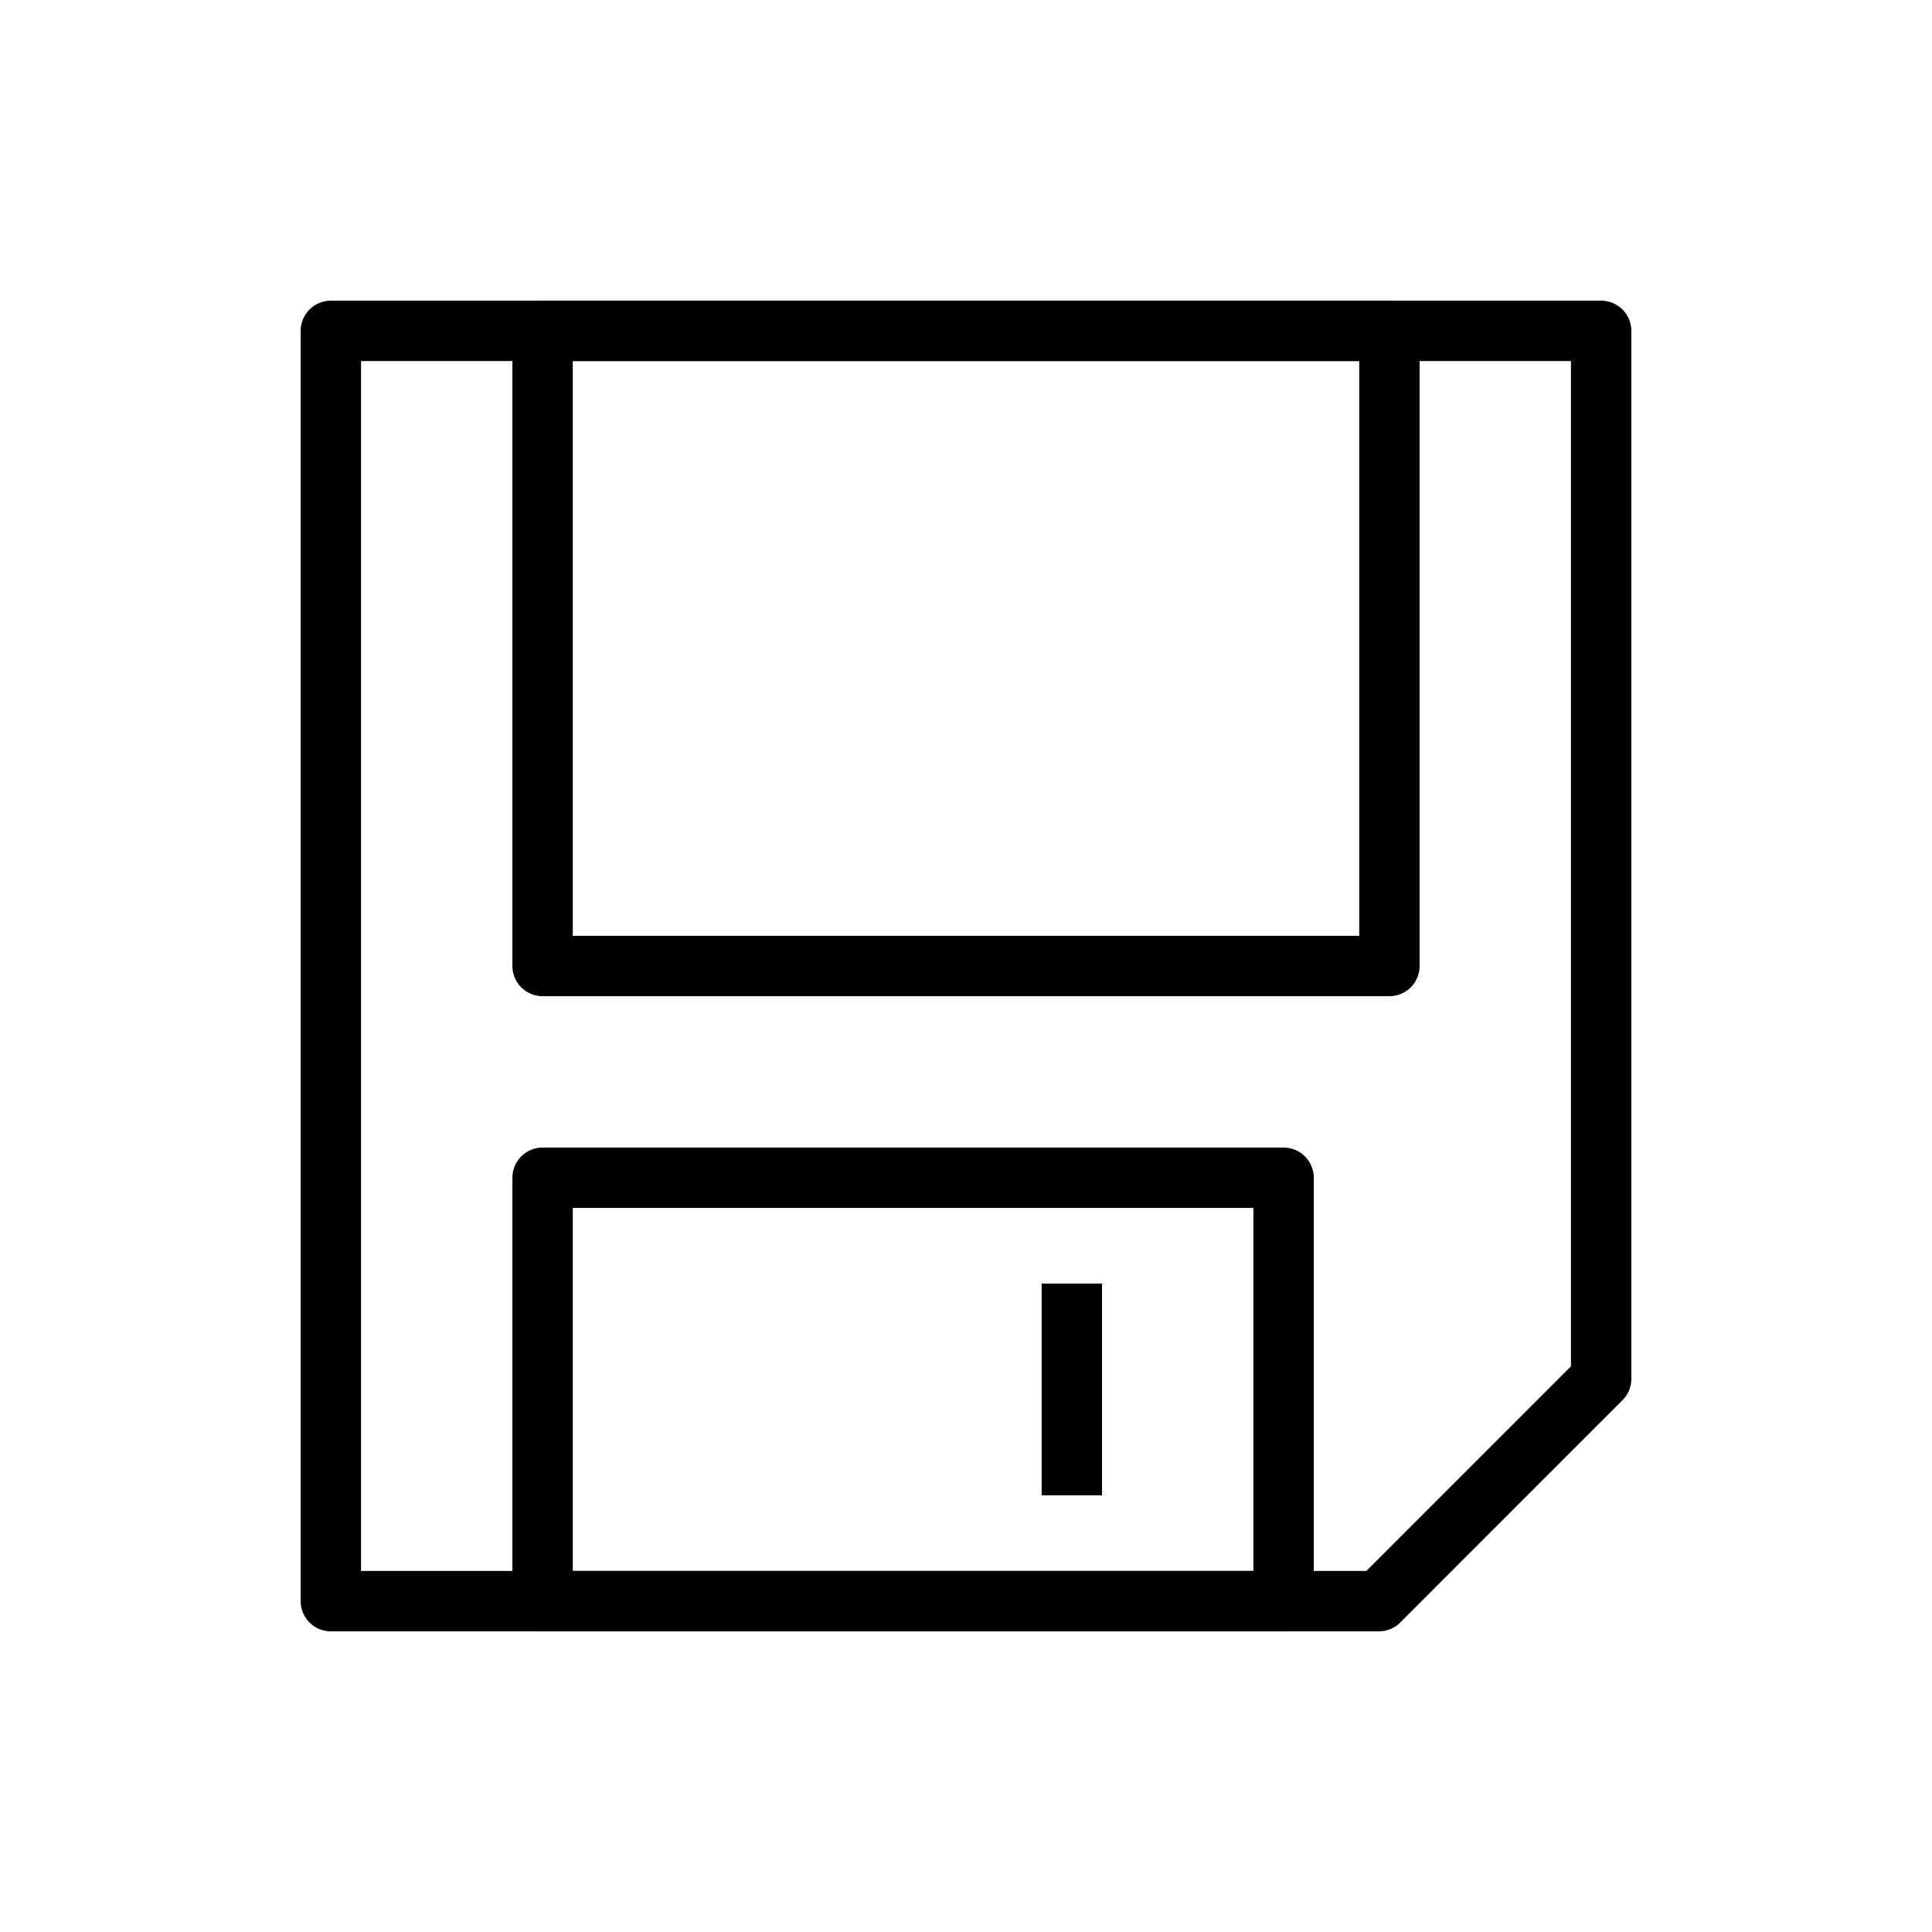
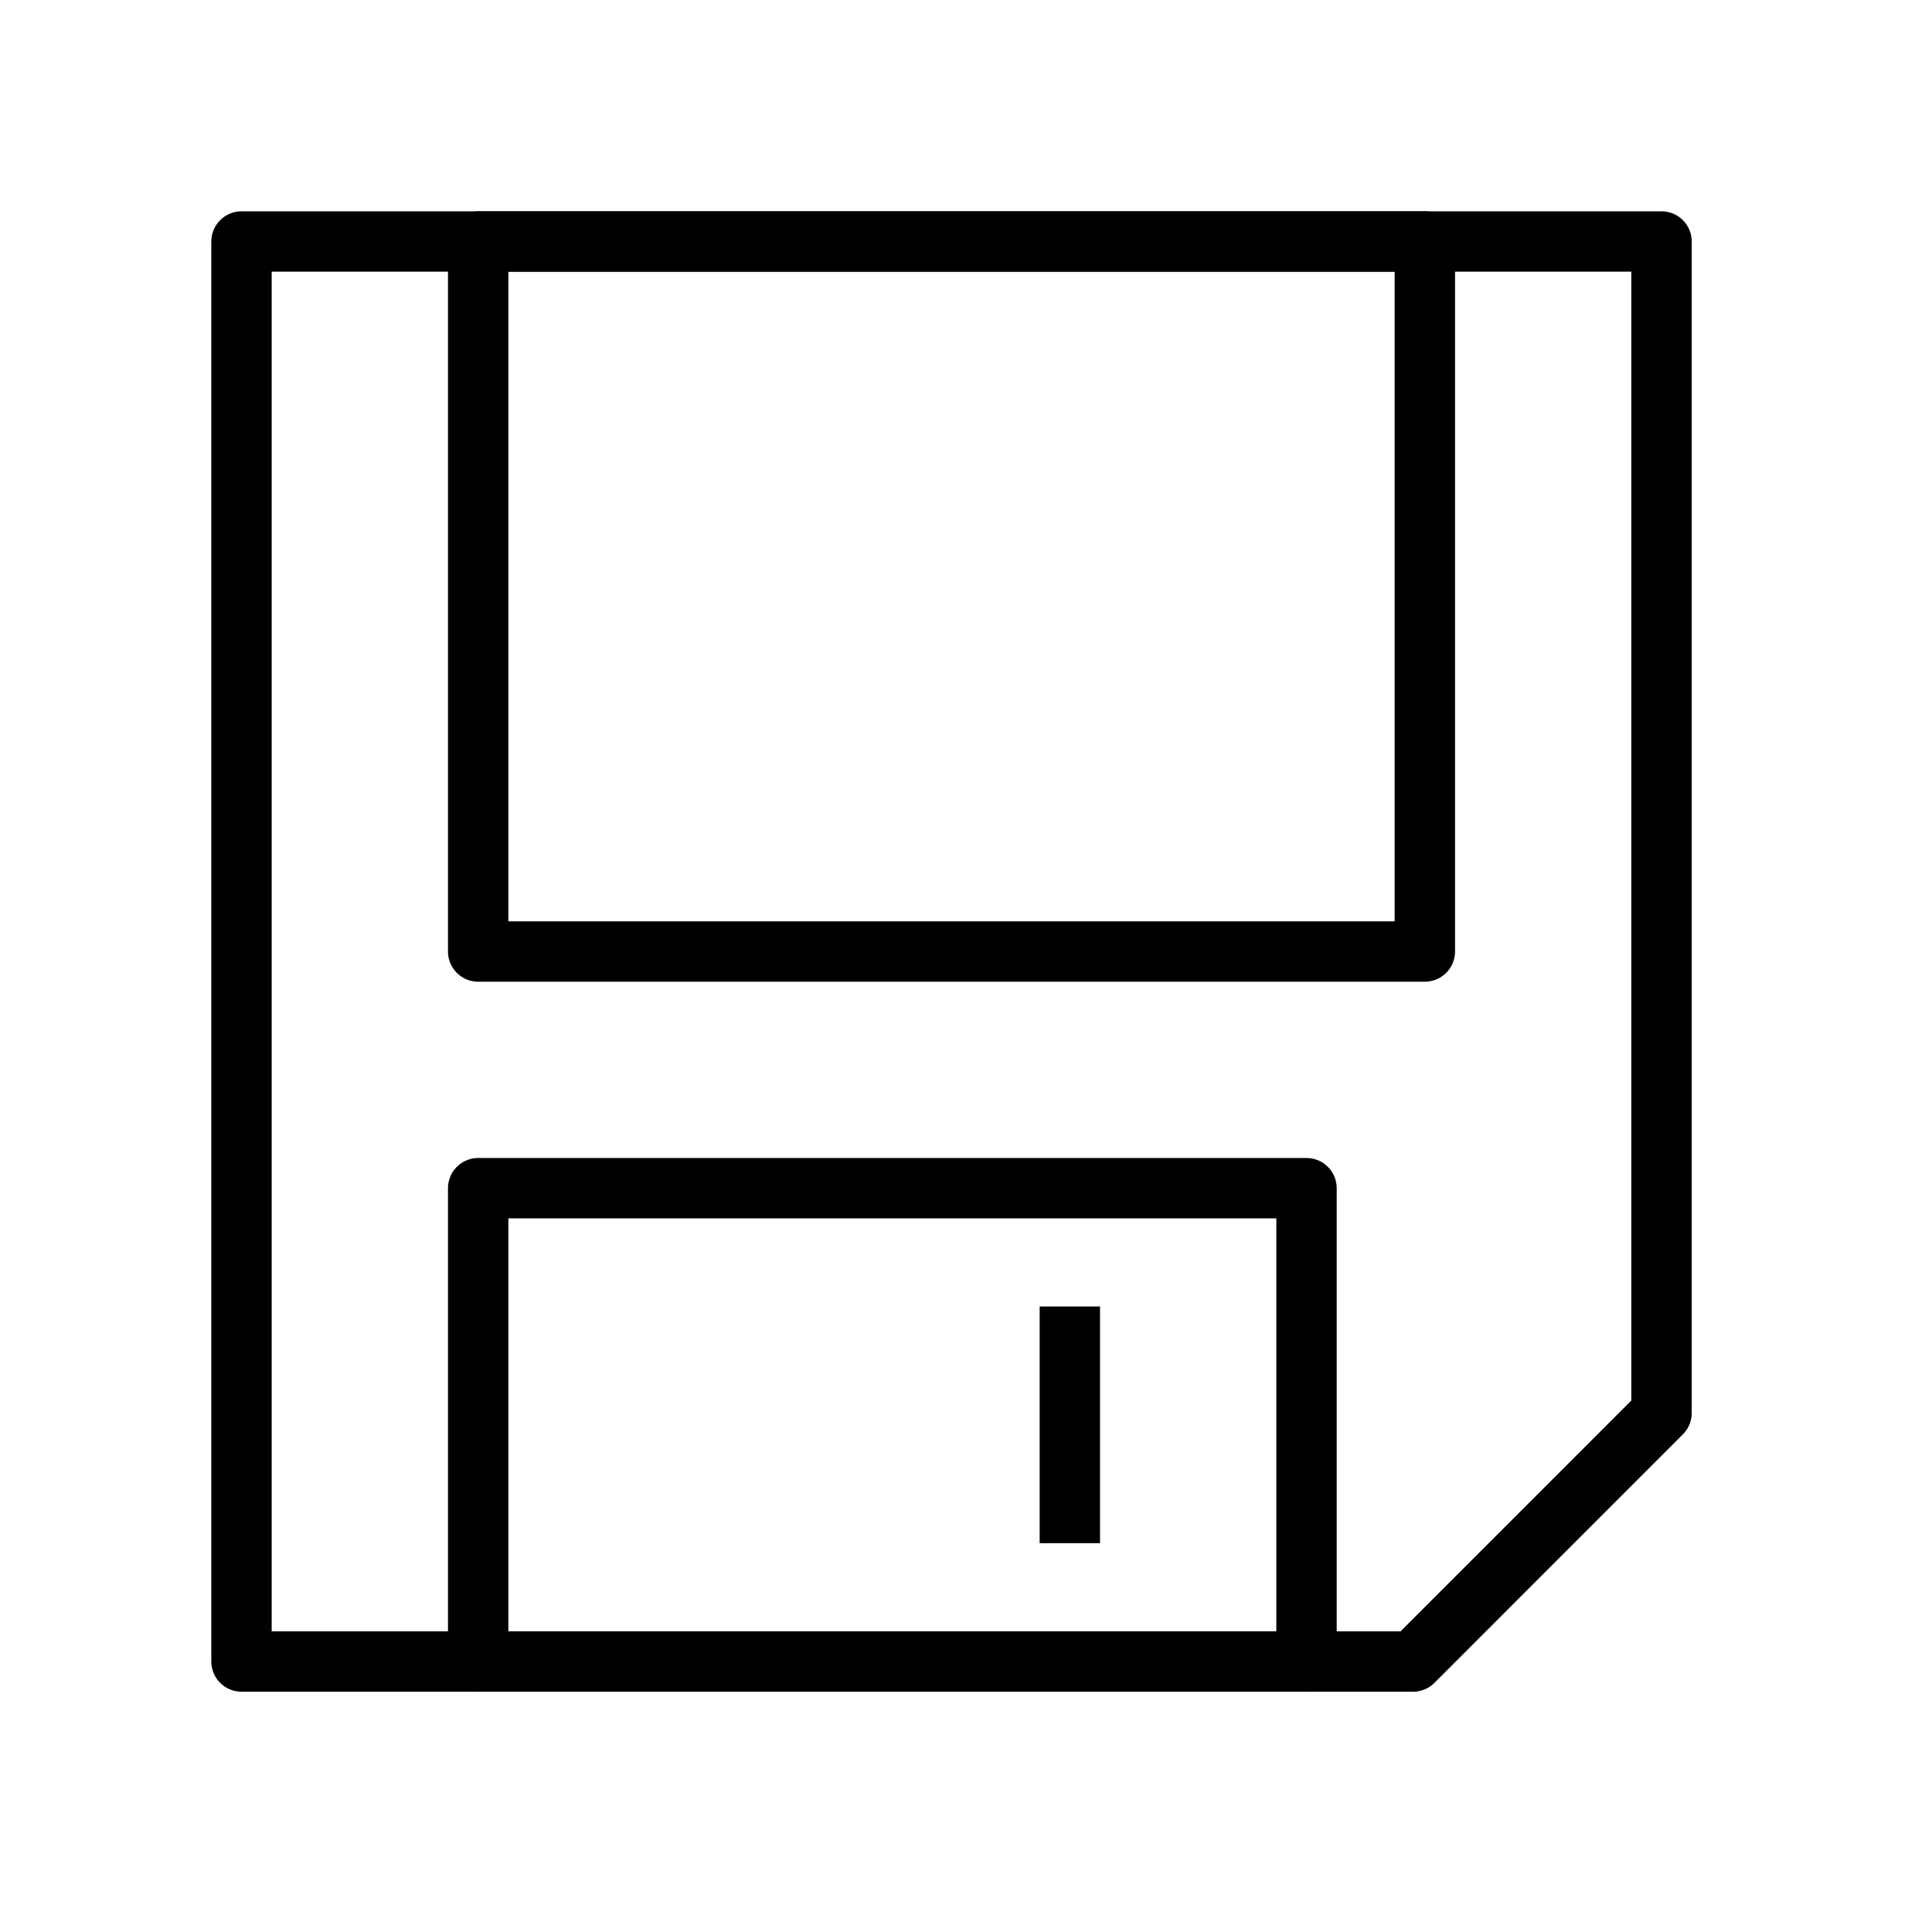
- <svg xmlns="http://www.w3.org/2000/svg" viewBox="0 0 32 32" fill="none" stroke="#000">
-   <path d="M5.48 26.52V5.48H26.52V22.838L22.839 26.52H5.48Z" stroke-linejoin="round" />
-   <path d="M21.26 19.507H8.987V26.52H21.26V19.507Z" stroke-linejoin="round" />
-   <path d="M17.753 24.767V21.26" stroke-linejoin="round" />
-   <path d="M23.013 5.48H8.987V16H23.013V5.48Z" stroke-linejoin="round" />
+ <svg xmlns="http://www.w3.org/2000/svg" fill="none" stroke="#000" viewBox="0 0 32 32">
+   <path stroke-linejoin="round" stroke-miterlimit="10" d="M4 27.52V4h23.52v19.404l-4.115 4.116H4Z" />
+   <path stroke-linejoin="round" d="M21.64 19.68H7.92v7.84h13.72v-7.84ZM17.72 25.56v-3.92M23.6 4H7.92v11.76H23.6V4Z" />
</svg>
